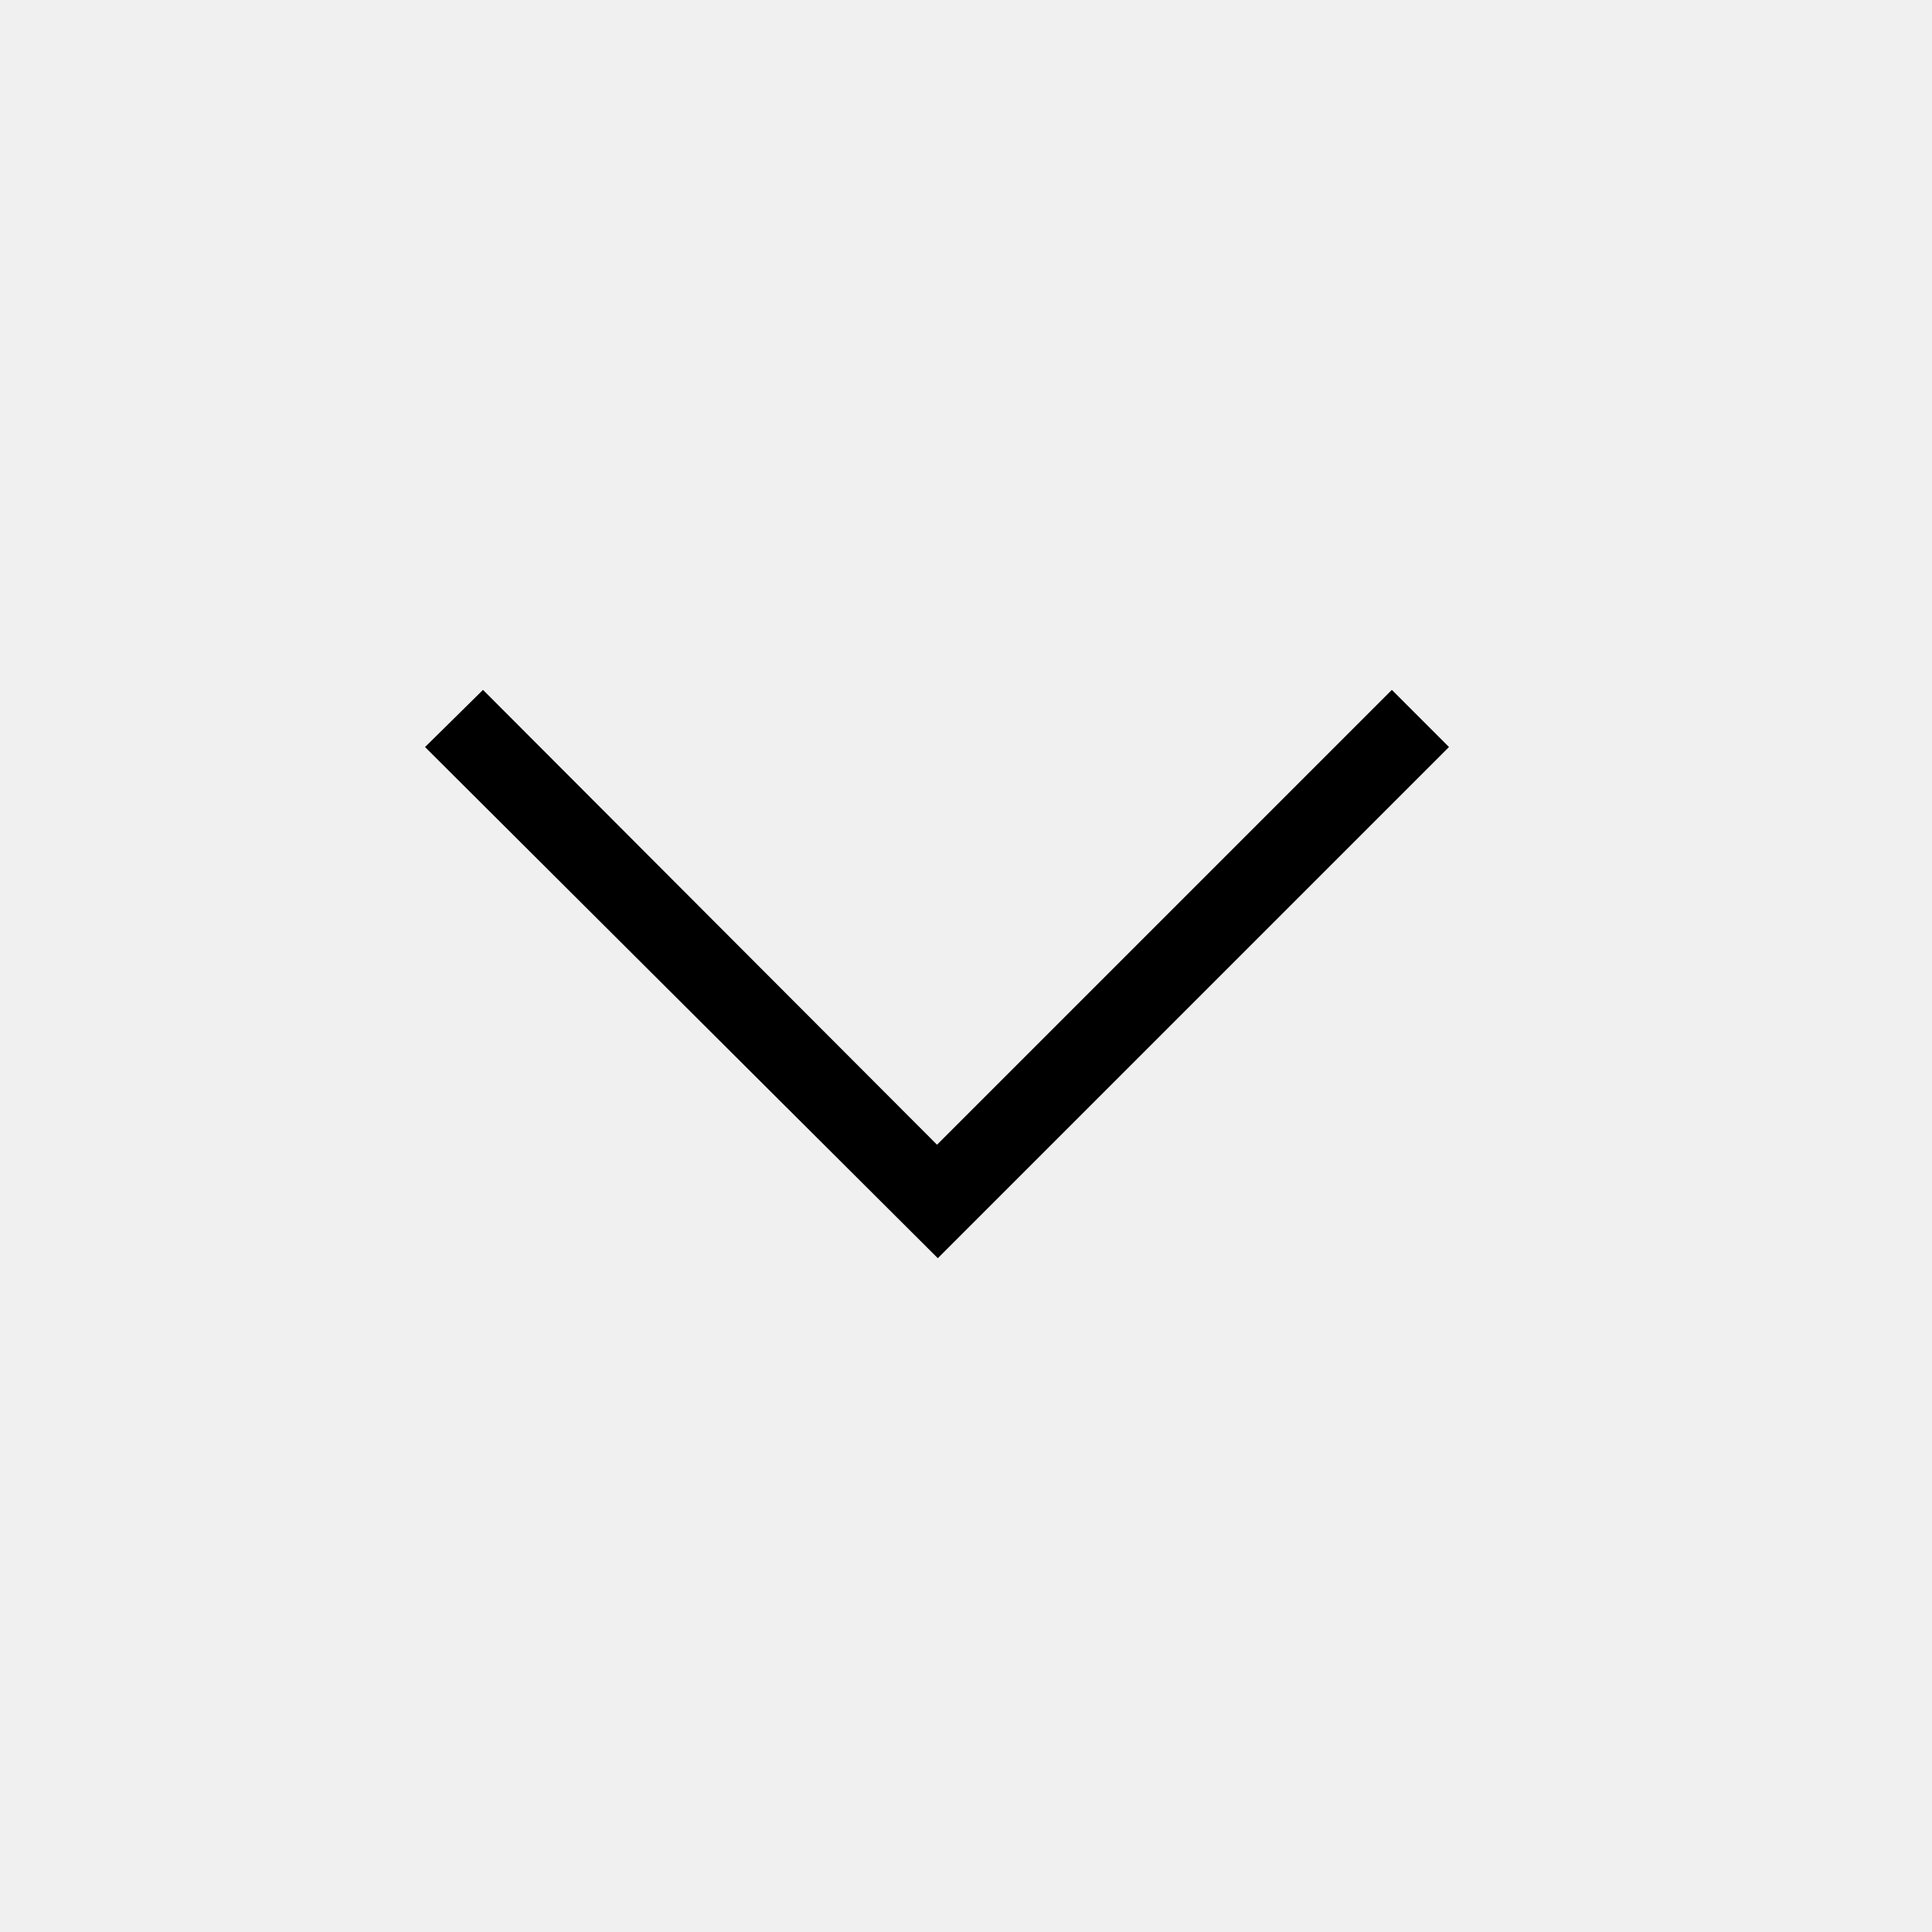
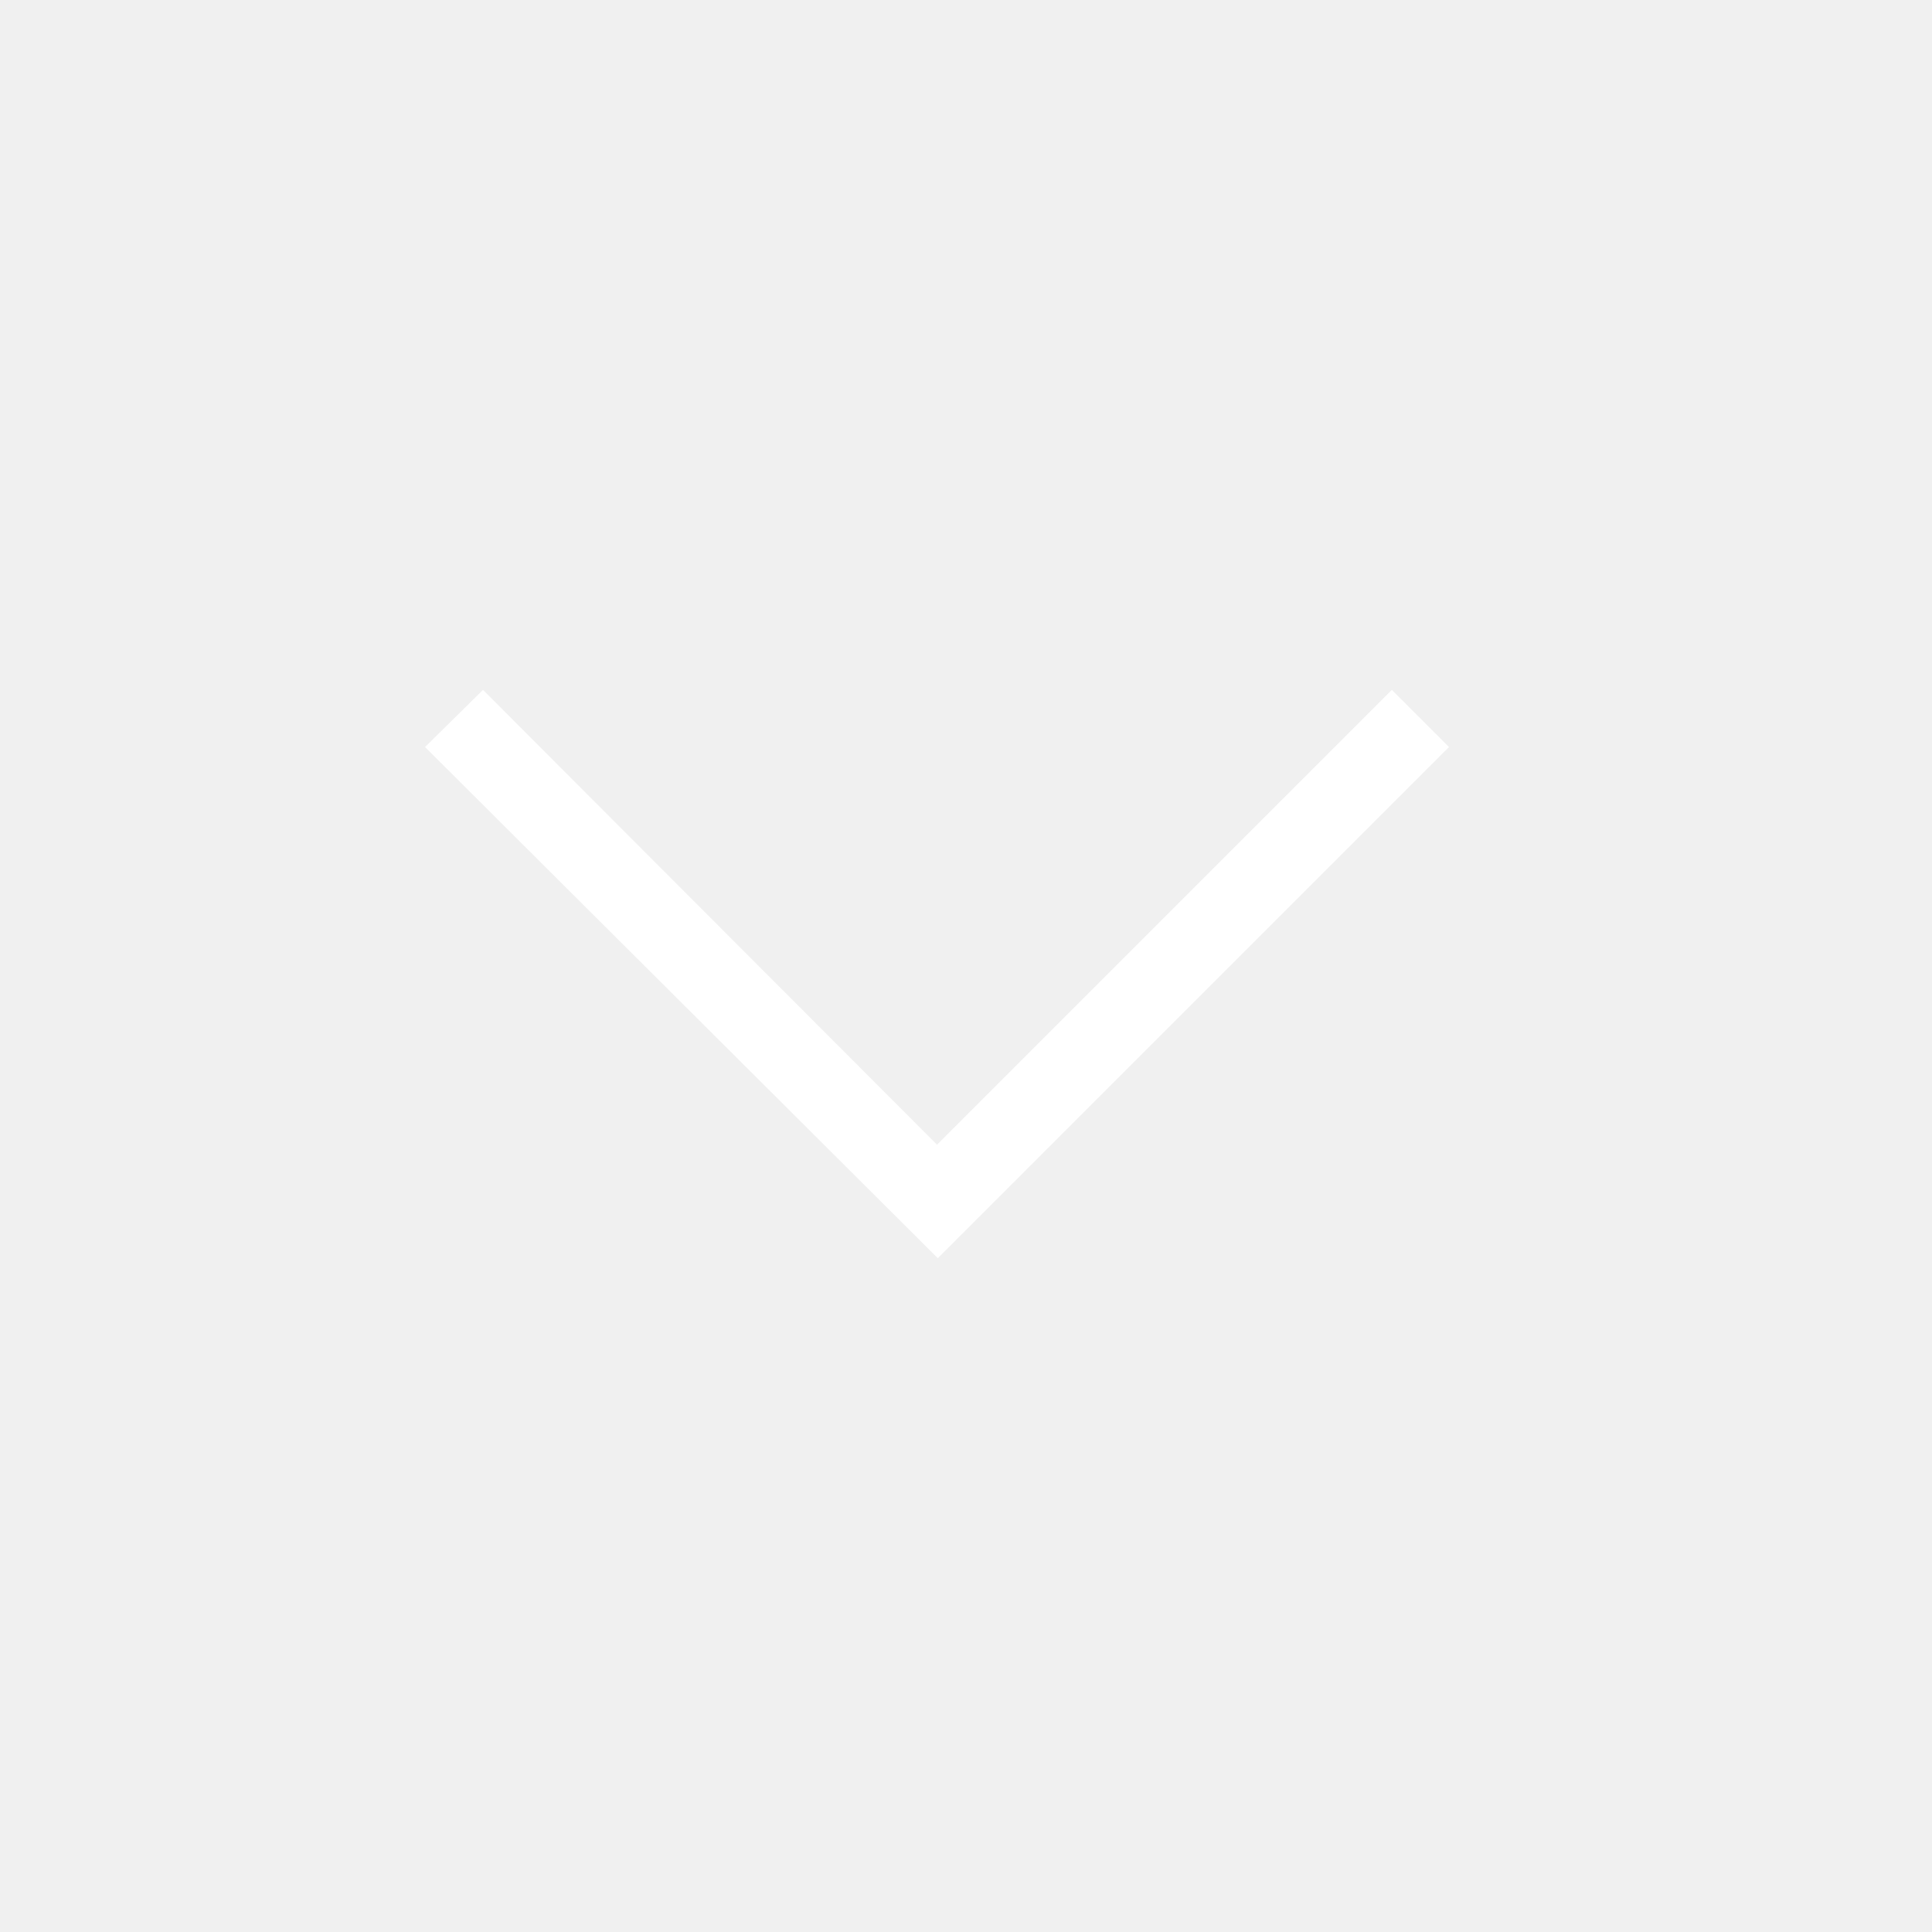
- <svg xmlns="http://www.w3.org/2000/svg" height="24" viewBox="0 0 24 24" width="24" focusable="false" style="pointer-events: none; display: inherit; width: 100%; height: 100%;">
+ <svg xmlns="http://www.w3.org/2000/svg" fill="white" height="24" viewBox="0 0 24 24" width="24" focusable="false" style="pointer-events: none; display: inherit; width: 100%; height: 100%;">
  <path d="m18 9.28-6.35 6.35-6.37-6.35.72-.71 5.64 5.65 5.65-5.65z" />
</svg>
